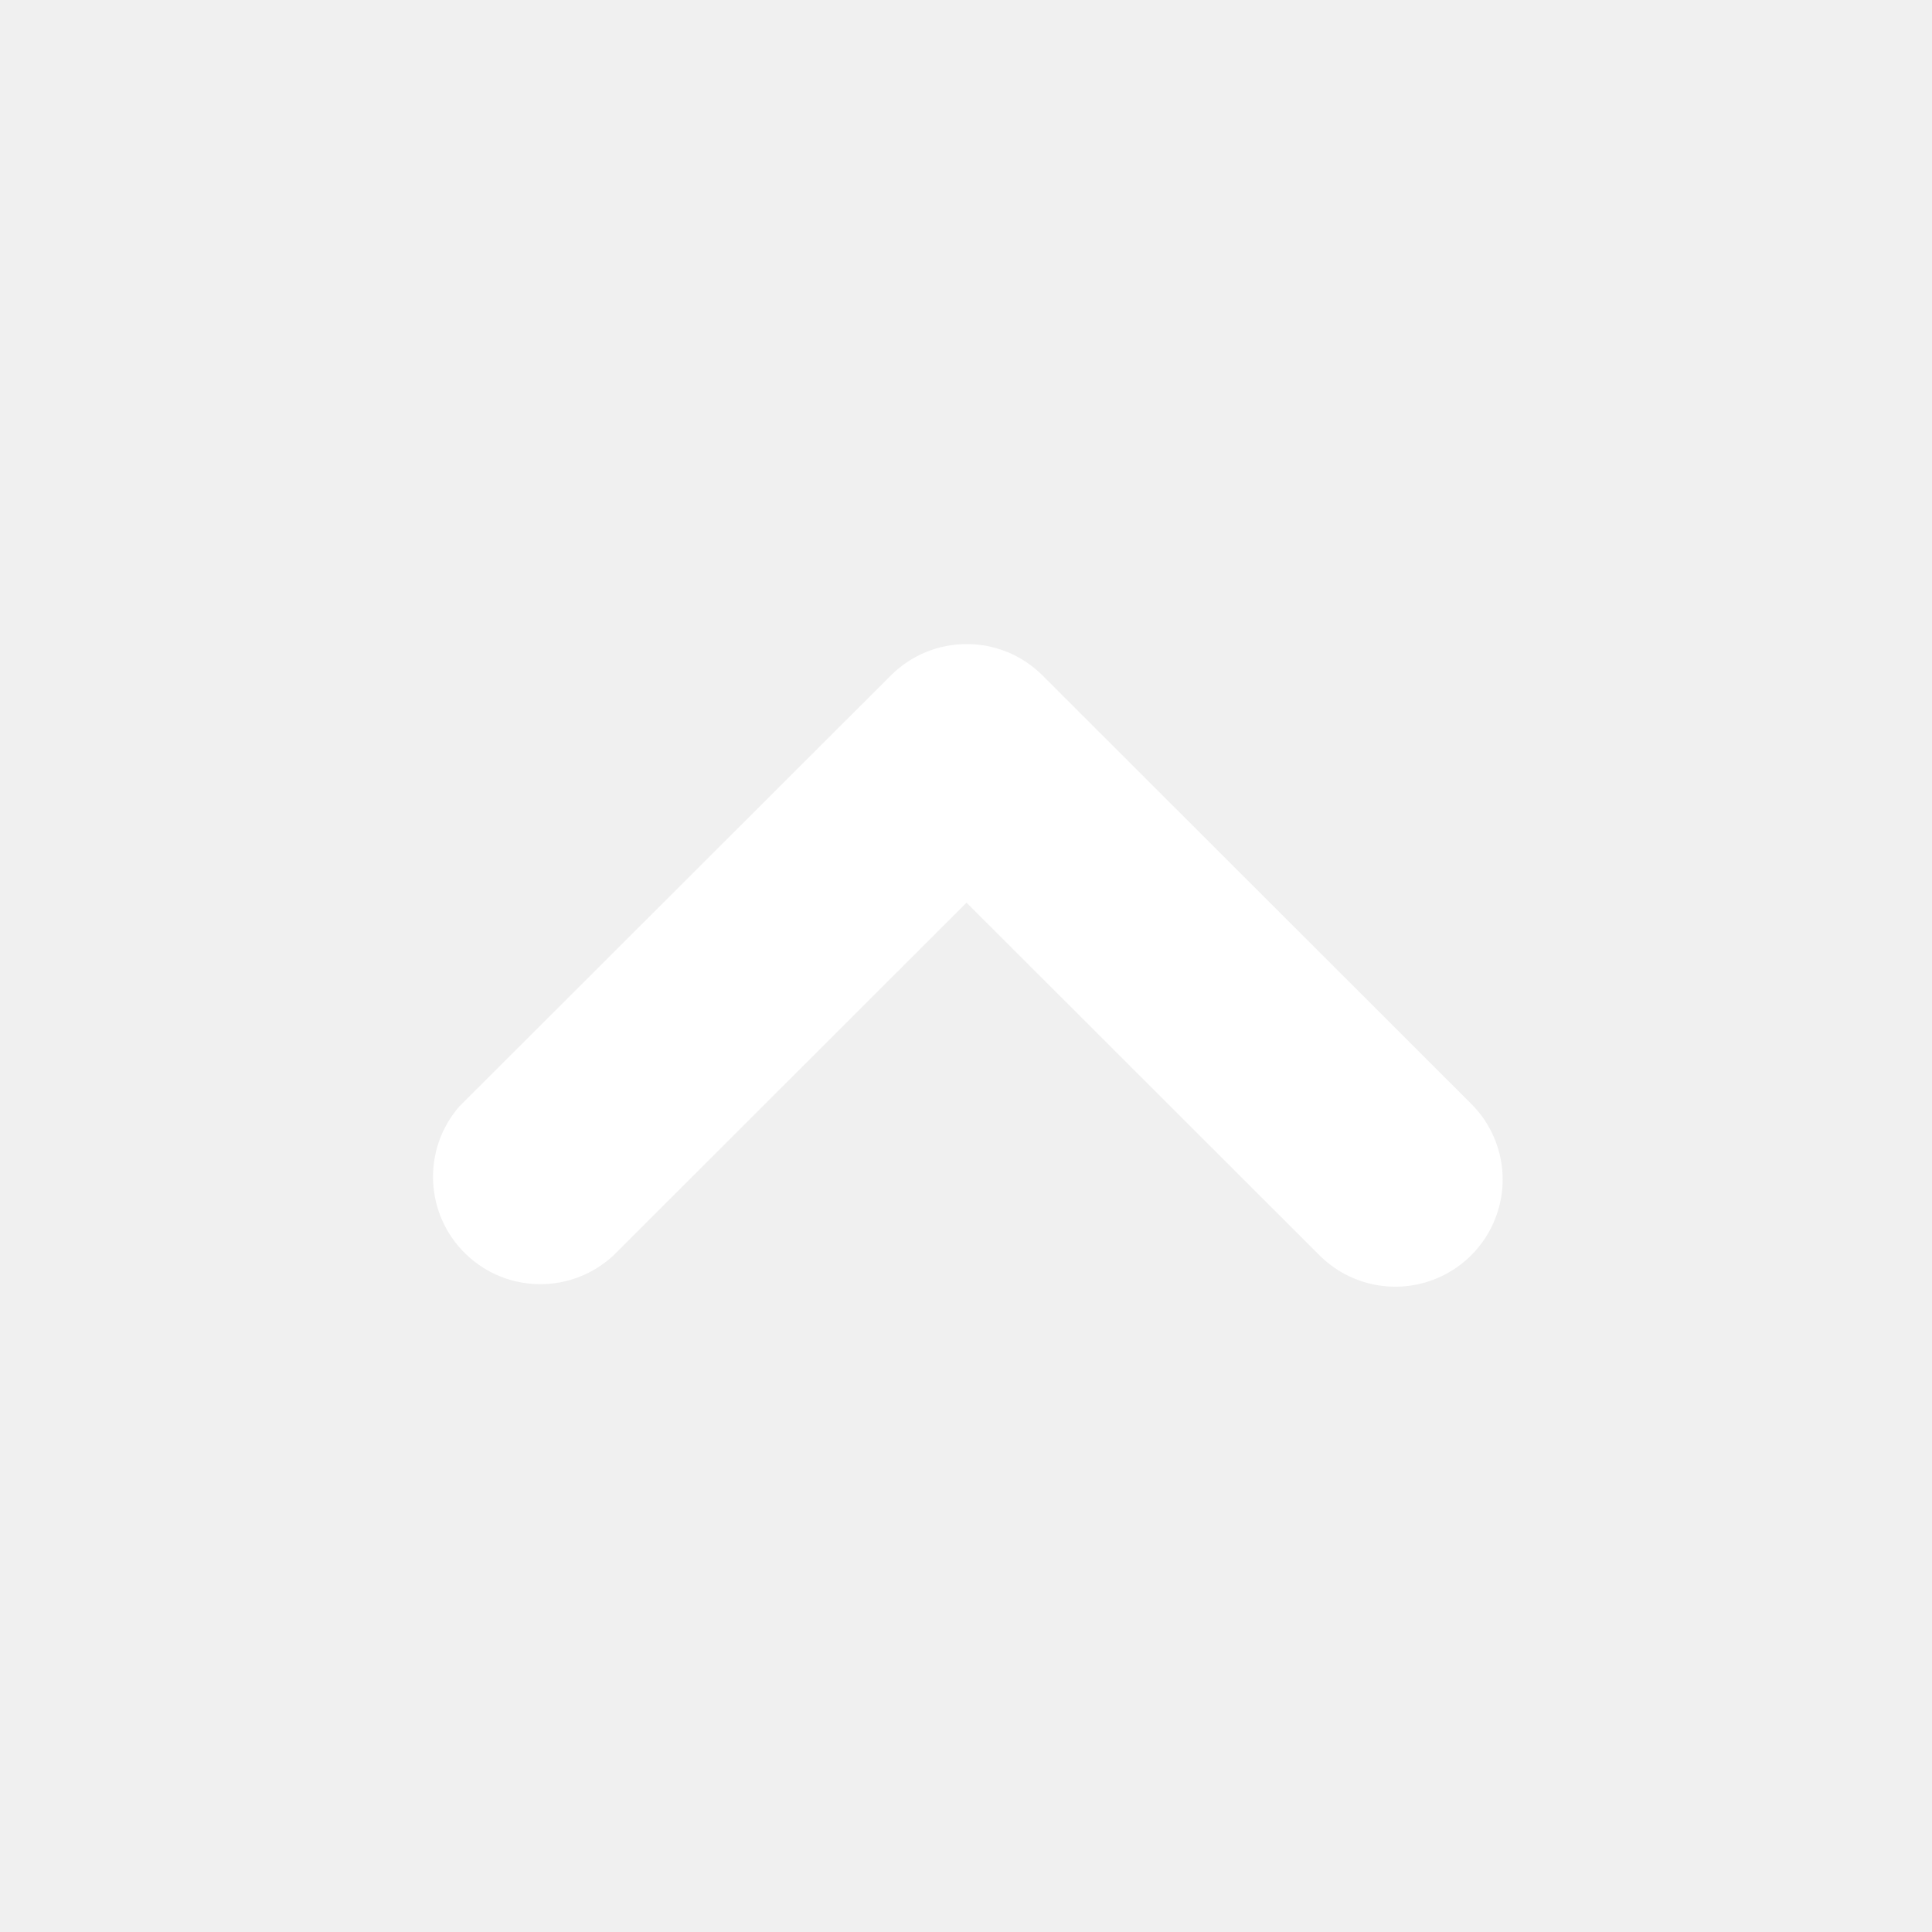
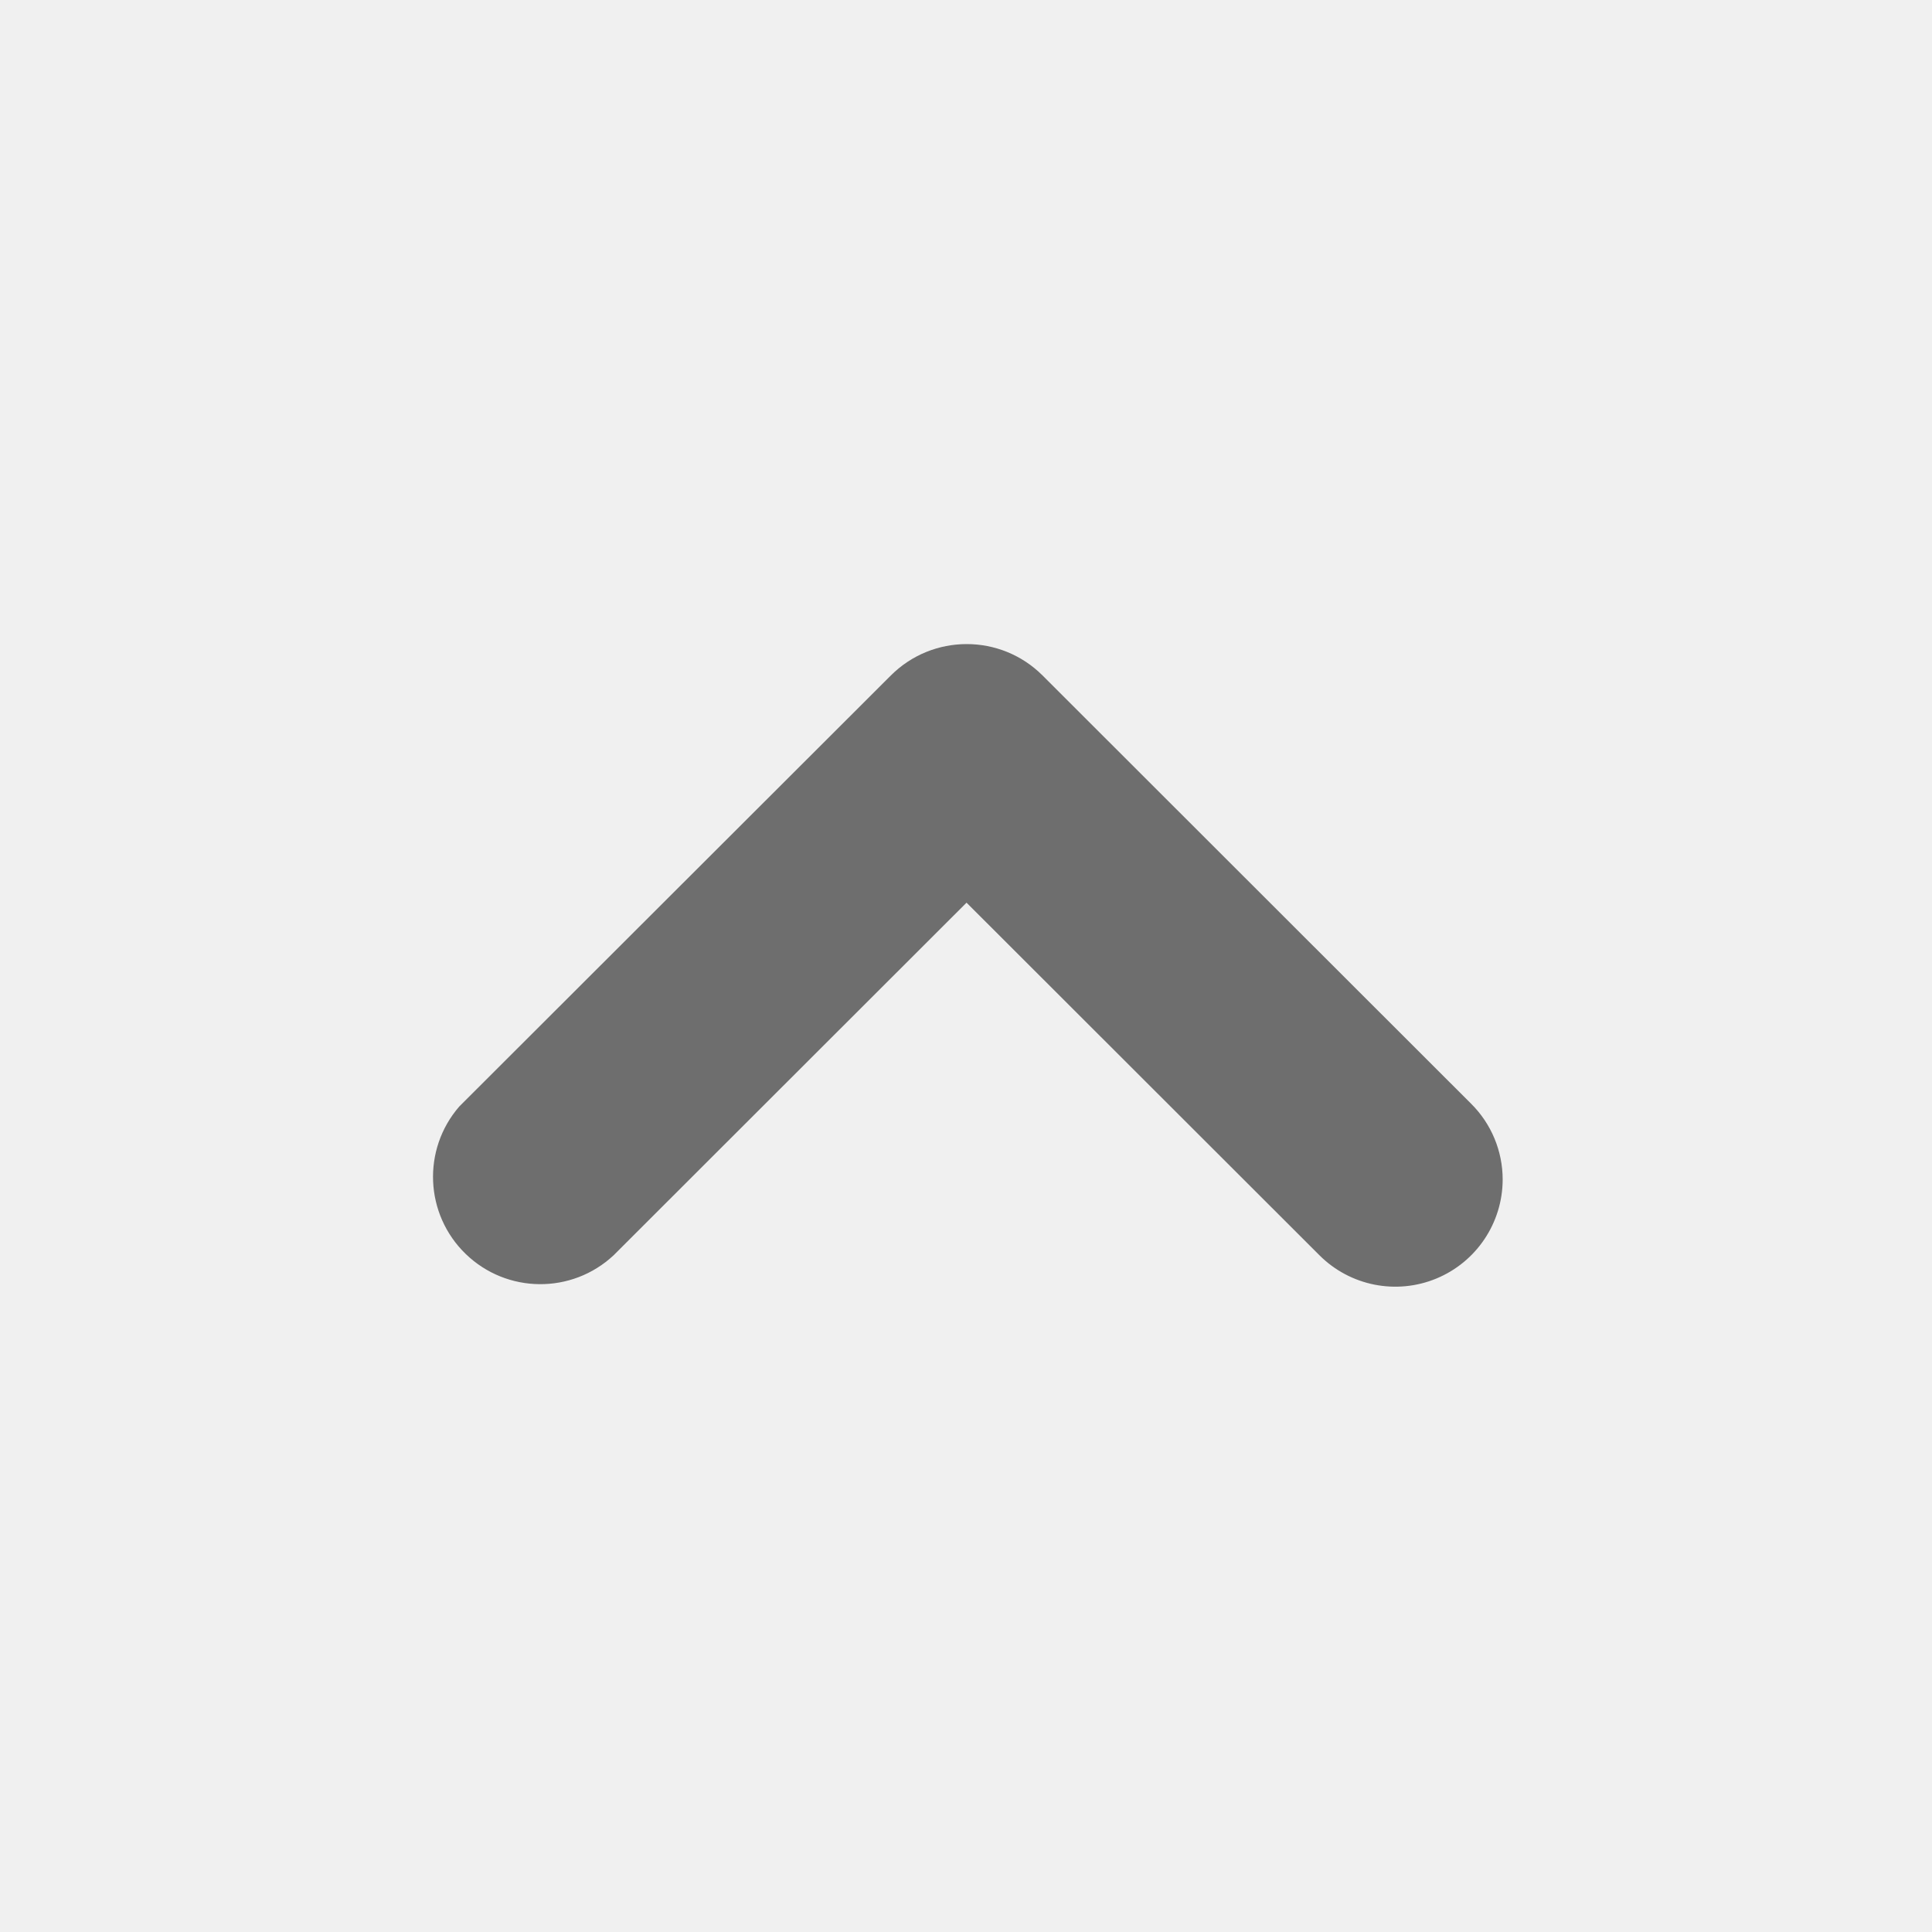
<svg xmlns="http://www.w3.org/2000/svg" height="18" viewBox="0 0 18 18" width="18">
  <defs>
    <style>
      .a {
-         fill: #fff;
+         fill: #6e6e6e;
      }
    </style>
  </defs>
  <rect id="Canvas" fill="#ff13dc" opacity="0" width="18" height="18" />
  <path class="a" d="M14,10.99a1,1,0,0,1-1.706.706l-3.289-3.286-3.289,3.286a1,1,0,0,1-1.437-1.387l.025-.025L8.3,6.293a1,1,0,0,1,1.413,0L13.707,10.284A.995.995,0,0,1,14,10.99Z" />
</svg>
